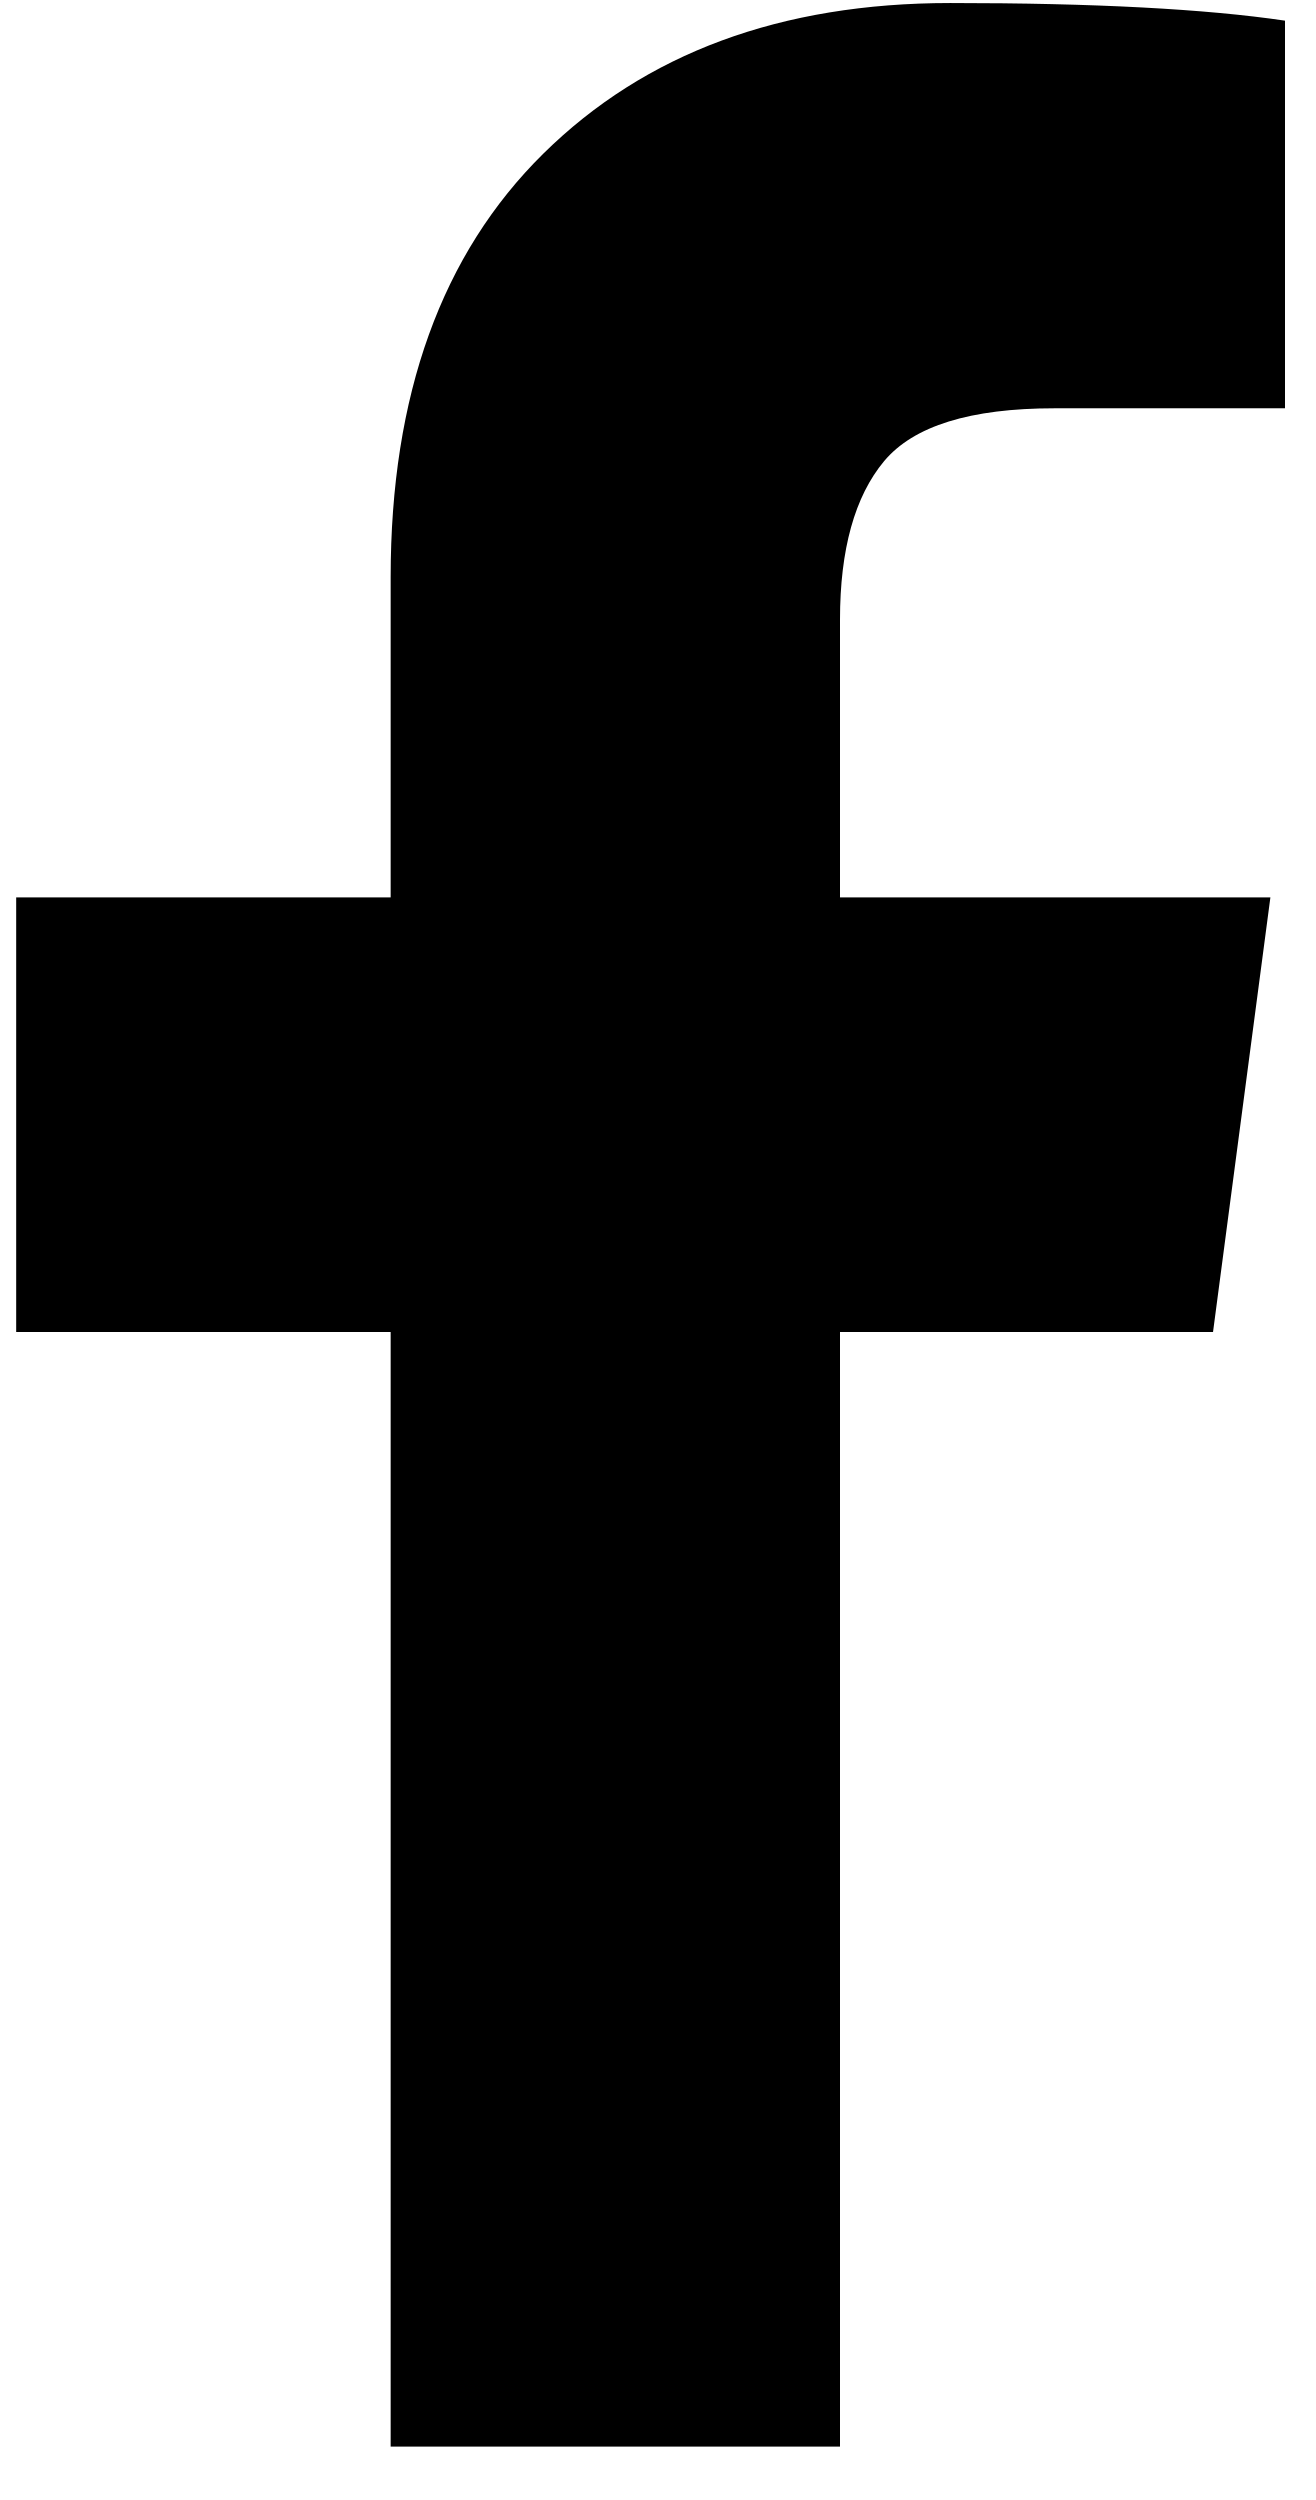
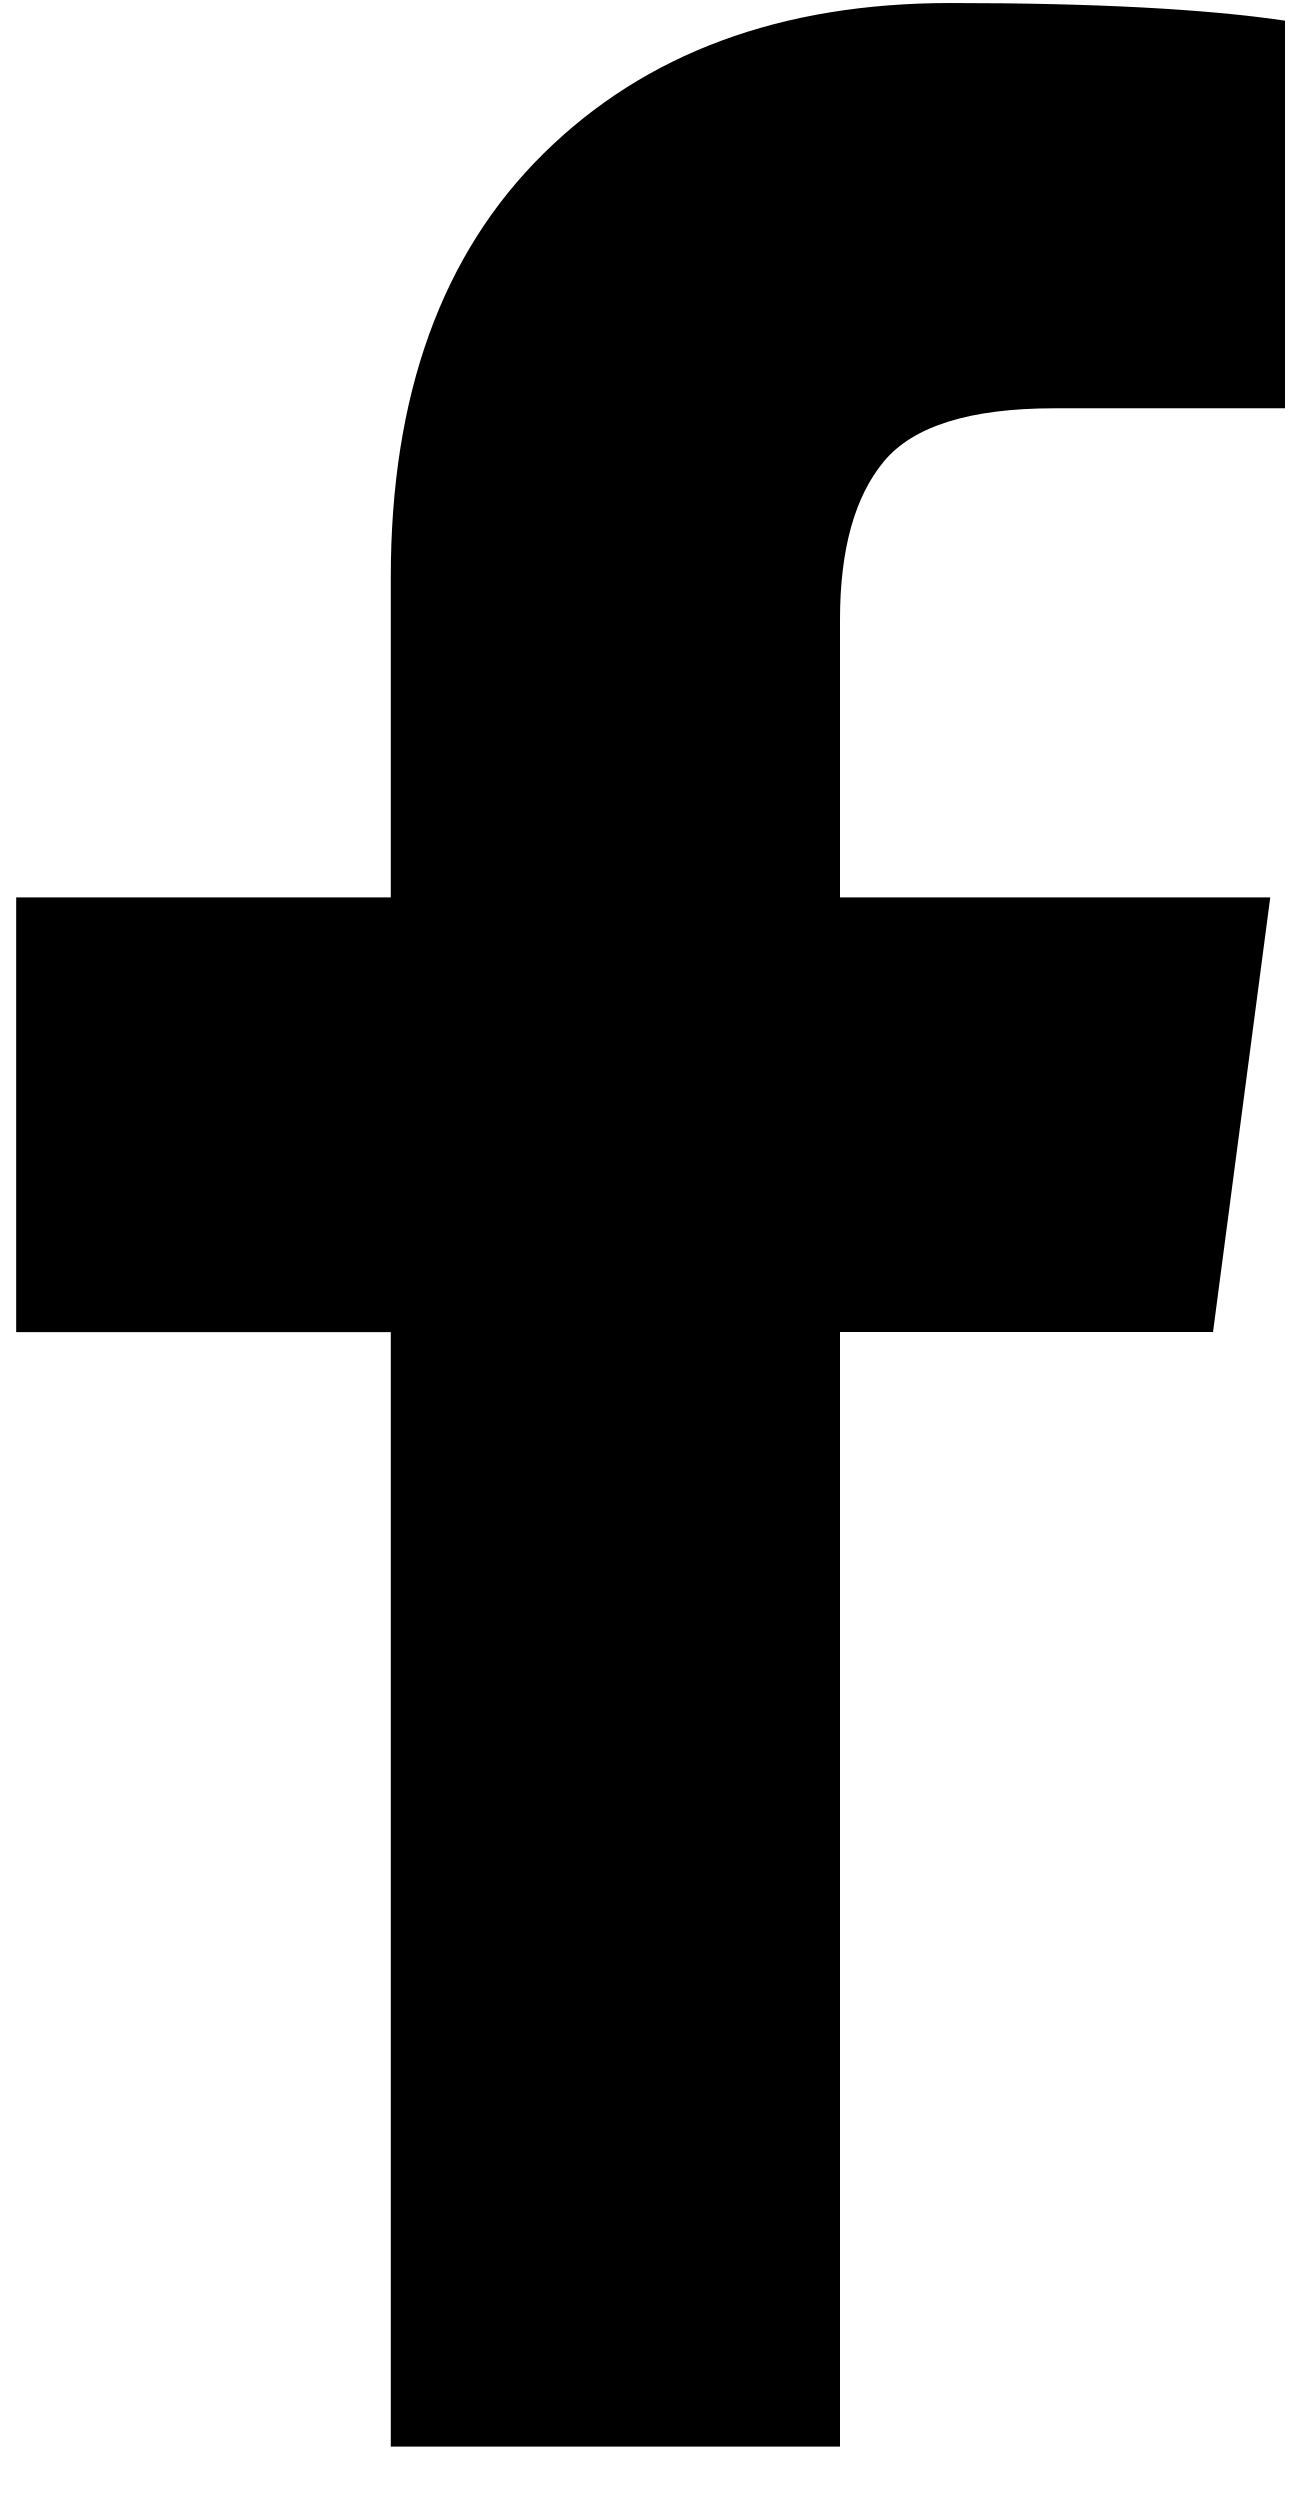
- <svg xmlns="http://www.w3.org/2000/svg" width="10px" height="19px" viewBox="0 0 10 19" version="1.1">
-   <defs />
-   <g id="Page-1" stroke="none" stroke-width="1" fill="none" fill-rule="evenodd">
-     <path d="M9.766,0.157 L9.766,3.103 L8.014,3.103 C7.374,3.103 6.943,3.237 6.719,3.505 C6.496,3.773 6.384,4.175 6.384,4.71 L6.384,6.82 L9.655,6.82 L9.219,10.123 L6.384,10.123 L6.384,18.594 L2.969,18.594 L2.969,10.123 L0.123,10.123 L0.123,6.82 L2.969,6.82 L2.969,4.387 C2.969,3.003 3.356,1.93 4.13,1.167 C4.904,0.404 5.934,0.023 7.222,0.023 C8.315,0.023 9.163,0.068 9.766,0.157 L9.766,0.157 Z" id="facebook" fill="#000000" />
-   </g>
+ <svg xmlns="http://www.w3.org/2000/svg" width="10" height="19">
+   <path d="M9.766.157v2.946H8.014c-.64 0-1.071.134-1.295.402-.223.268-.335.67-.335 1.205v2.11h3.27l-.435 3.303H6.384v8.471H2.97v-8.47H.123V6.82H2.97V4.387c0-1.384.387-2.457 1.161-3.22C4.904.404 5.934.023 7.222.023c1.093 0 1.941.045 2.544.134z" fill="#000" fill-rule="evenodd" />
</svg>
